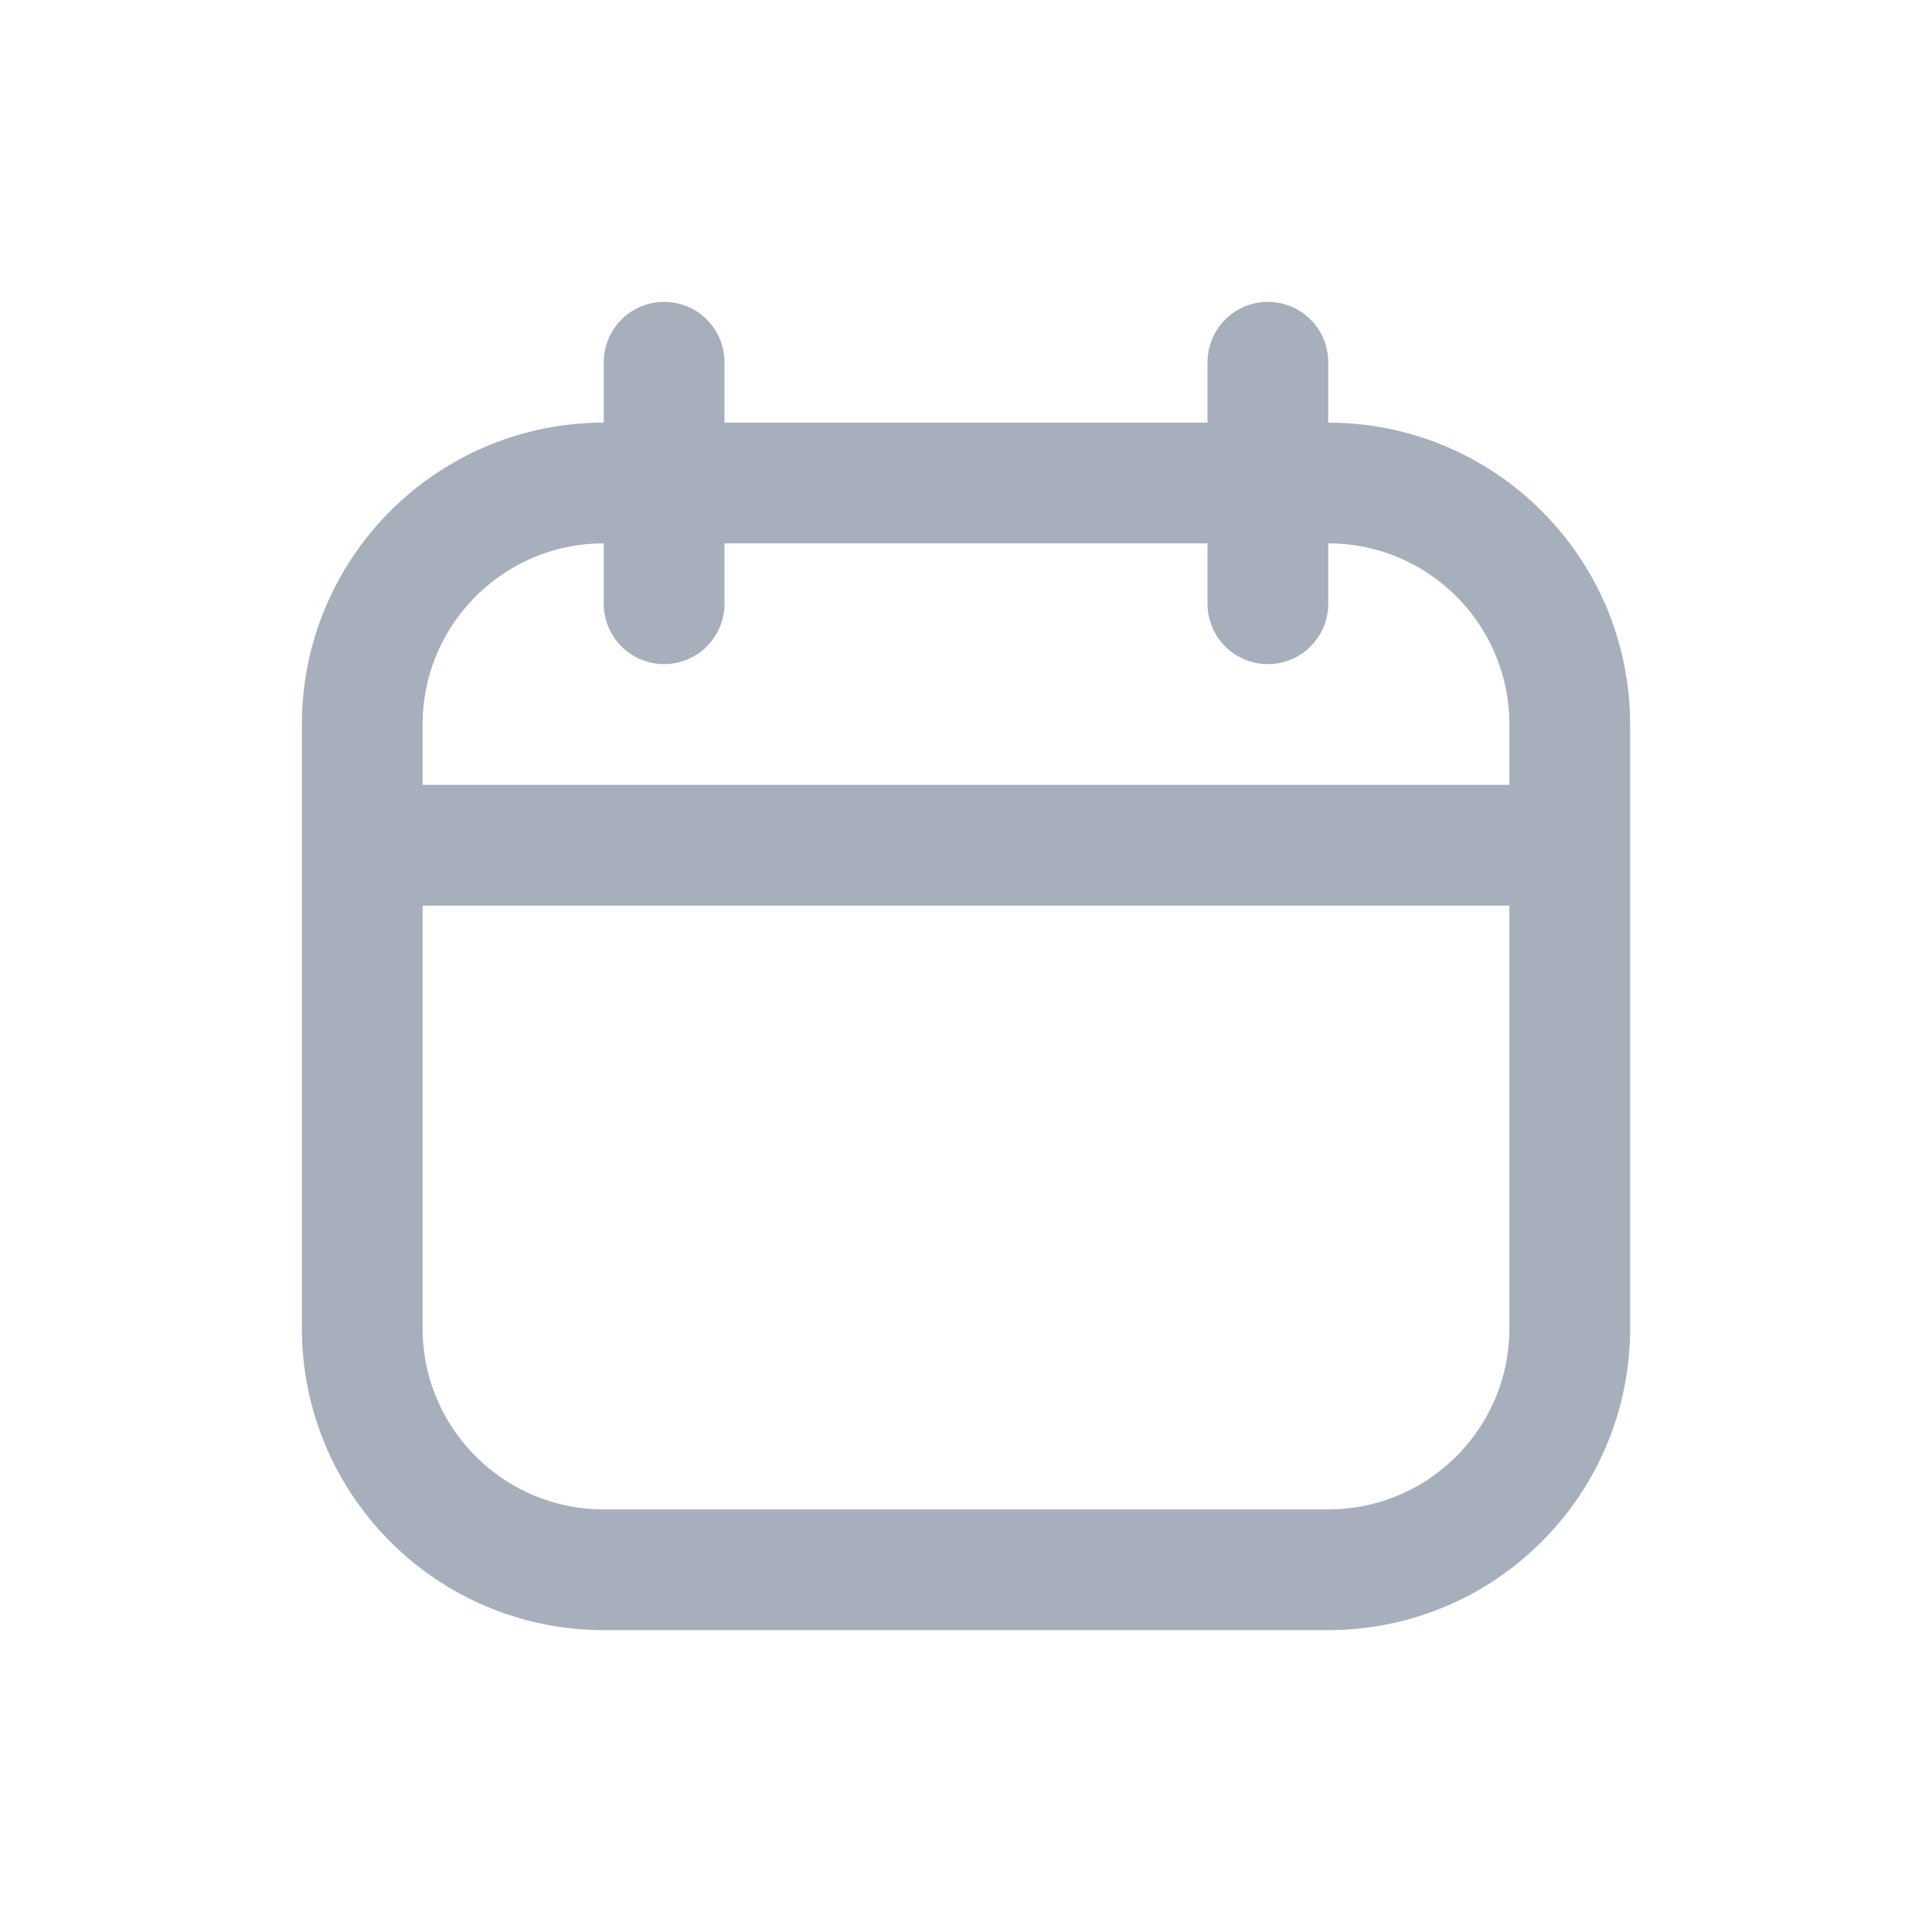
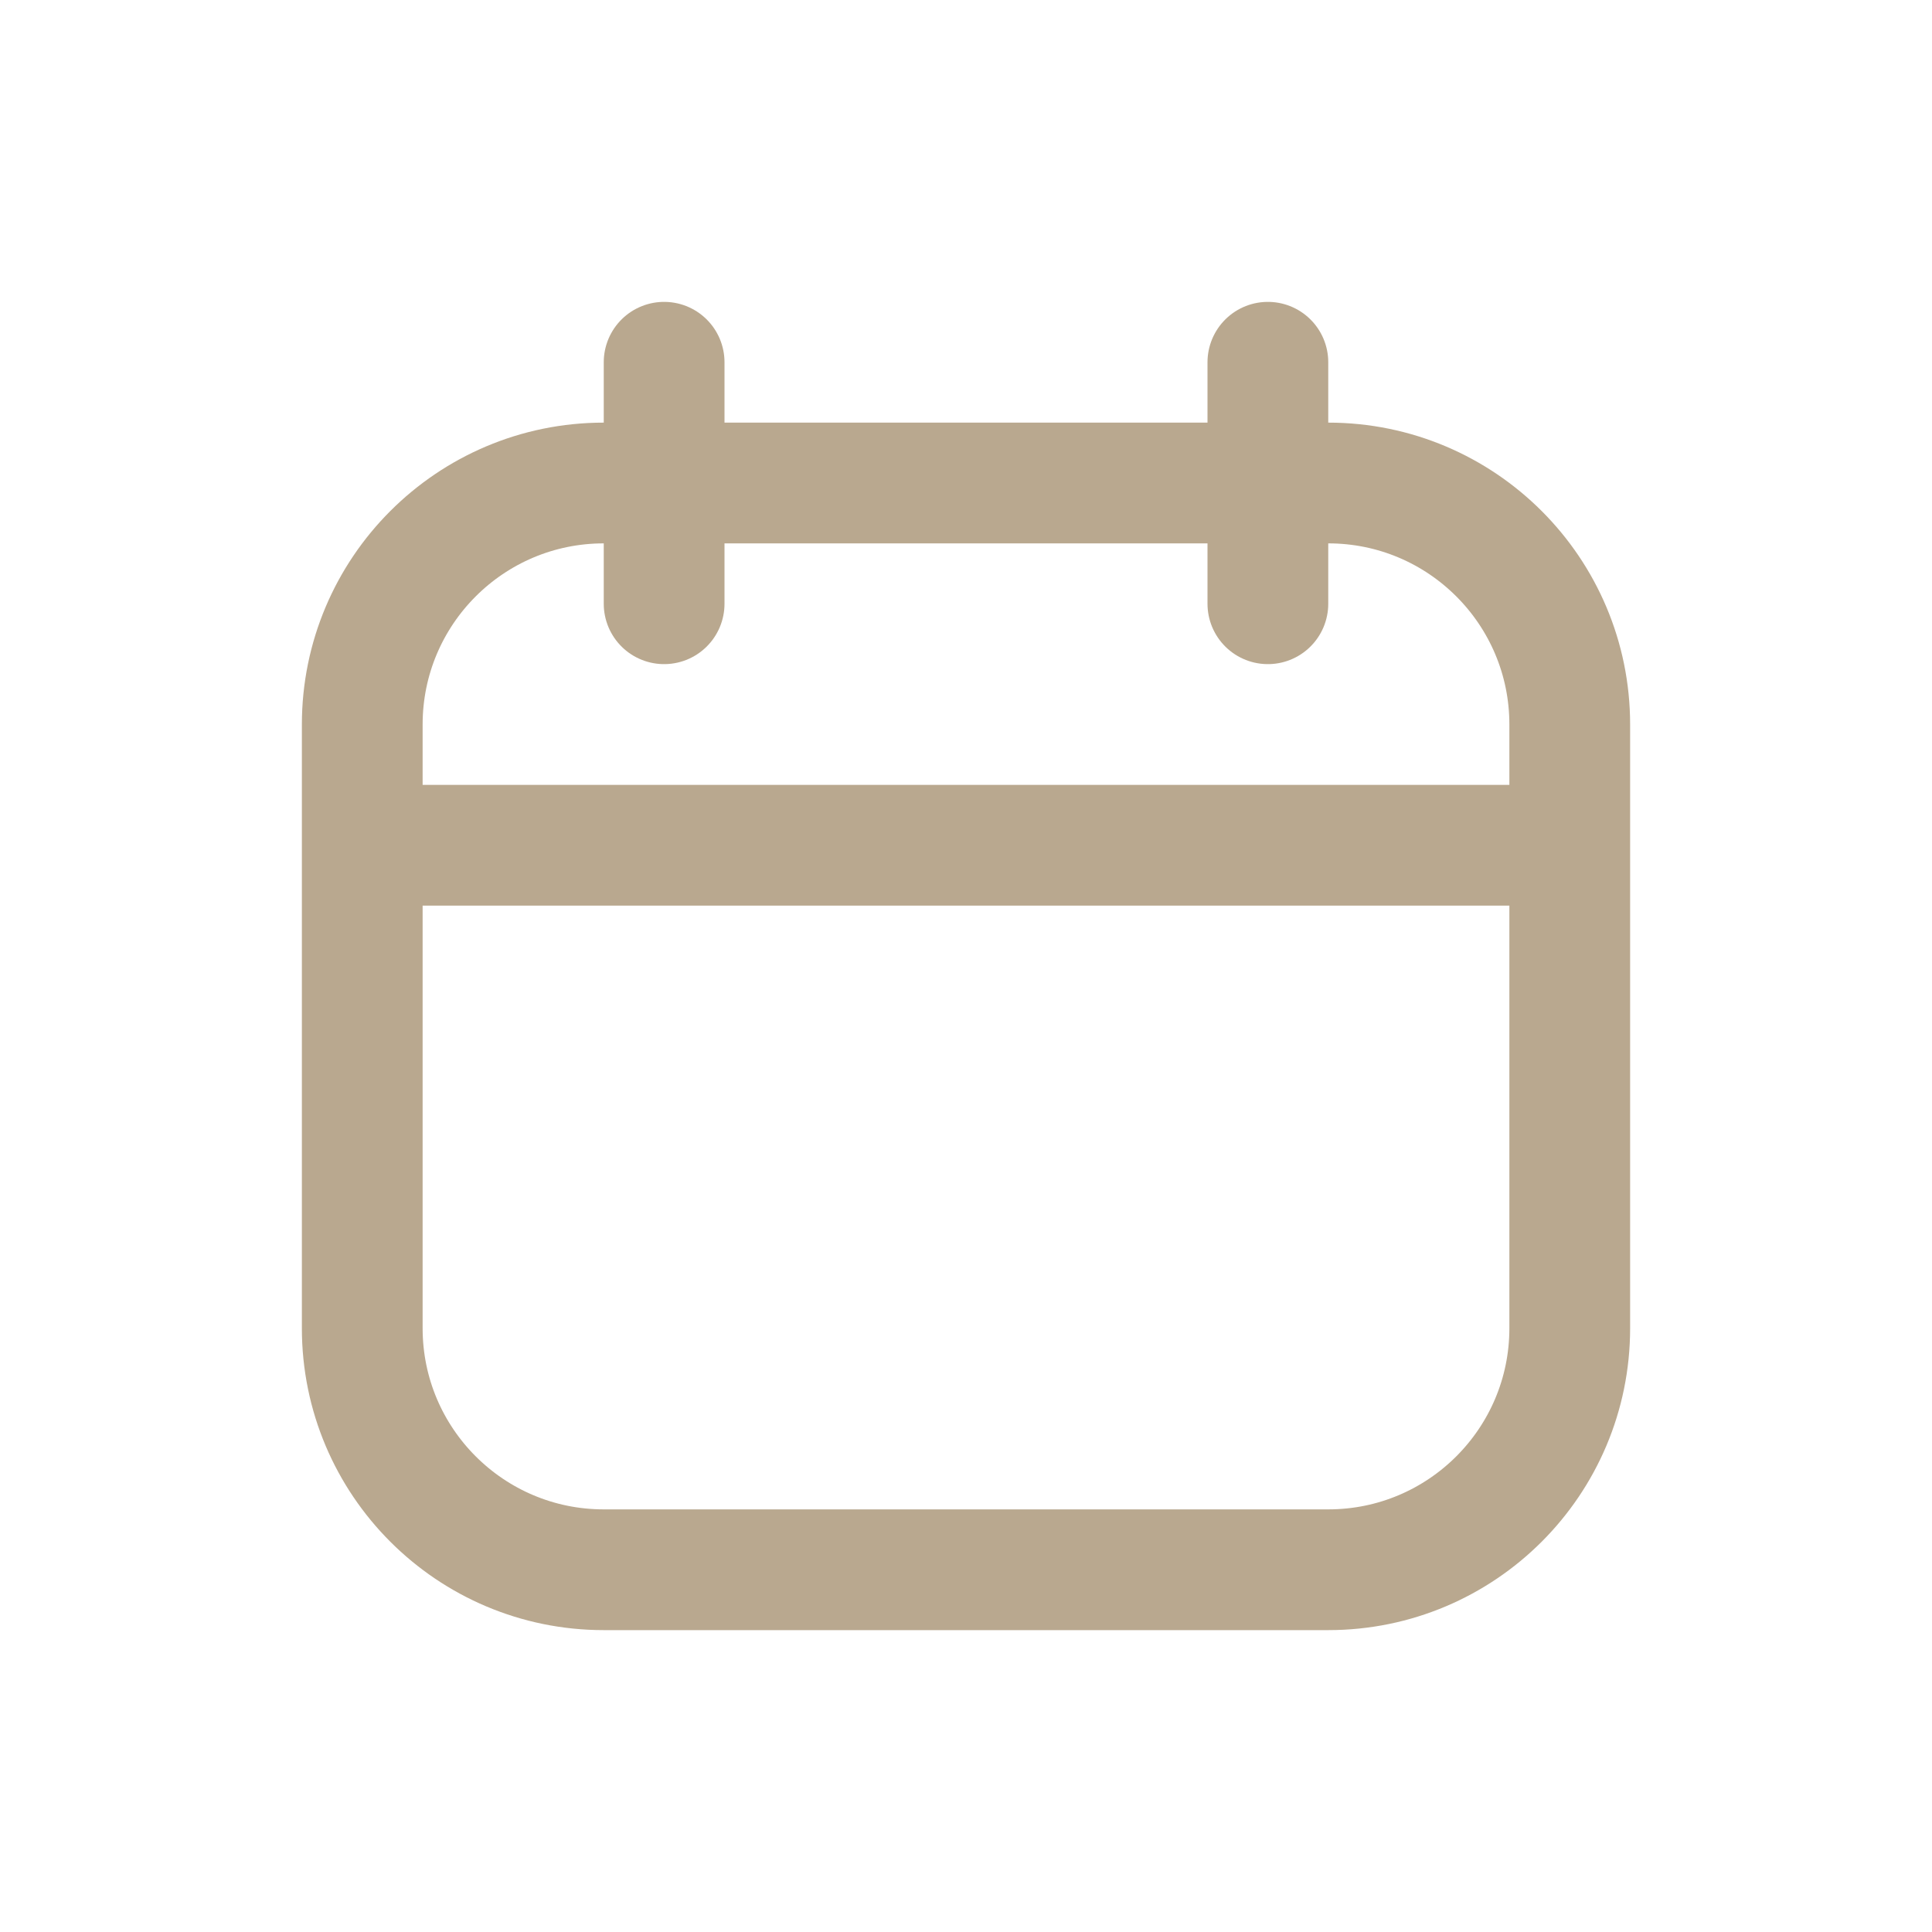
<svg xmlns="http://www.w3.org/2000/svg" width="64" height="64" viewBox="0 0 64 64" fill="none">
-   <rect x="12" y="16" width="40" height="36" rx="8" stroke="#A7AFBD" stroke-width="4" />
-   <path d="M22 12V20" stroke="#A7AFBD" stroke-width="4" stroke-linecap="round" />
-   <path d="M42 12V20" stroke="#A7AFBD" stroke-width="4" stroke-linecap="round" />
-   <path d="M12 28H52" stroke="#A7AFBD" stroke-width="4" />
+   <rect x="12" y="16" width="40" height="36" rx="8" stroke="#B9A88F" stroke-width="4" />
+   <path d="M22 12V20" stroke="#B9A88F" stroke-width="4" stroke-linecap="round" />
+   <path d="M42 12V20" stroke="#B9A88F" stroke-width="4" stroke-linecap="round" />
+   <path d="M12 28H52" stroke="#B9A88F" stroke-width="4" />
</svg>
